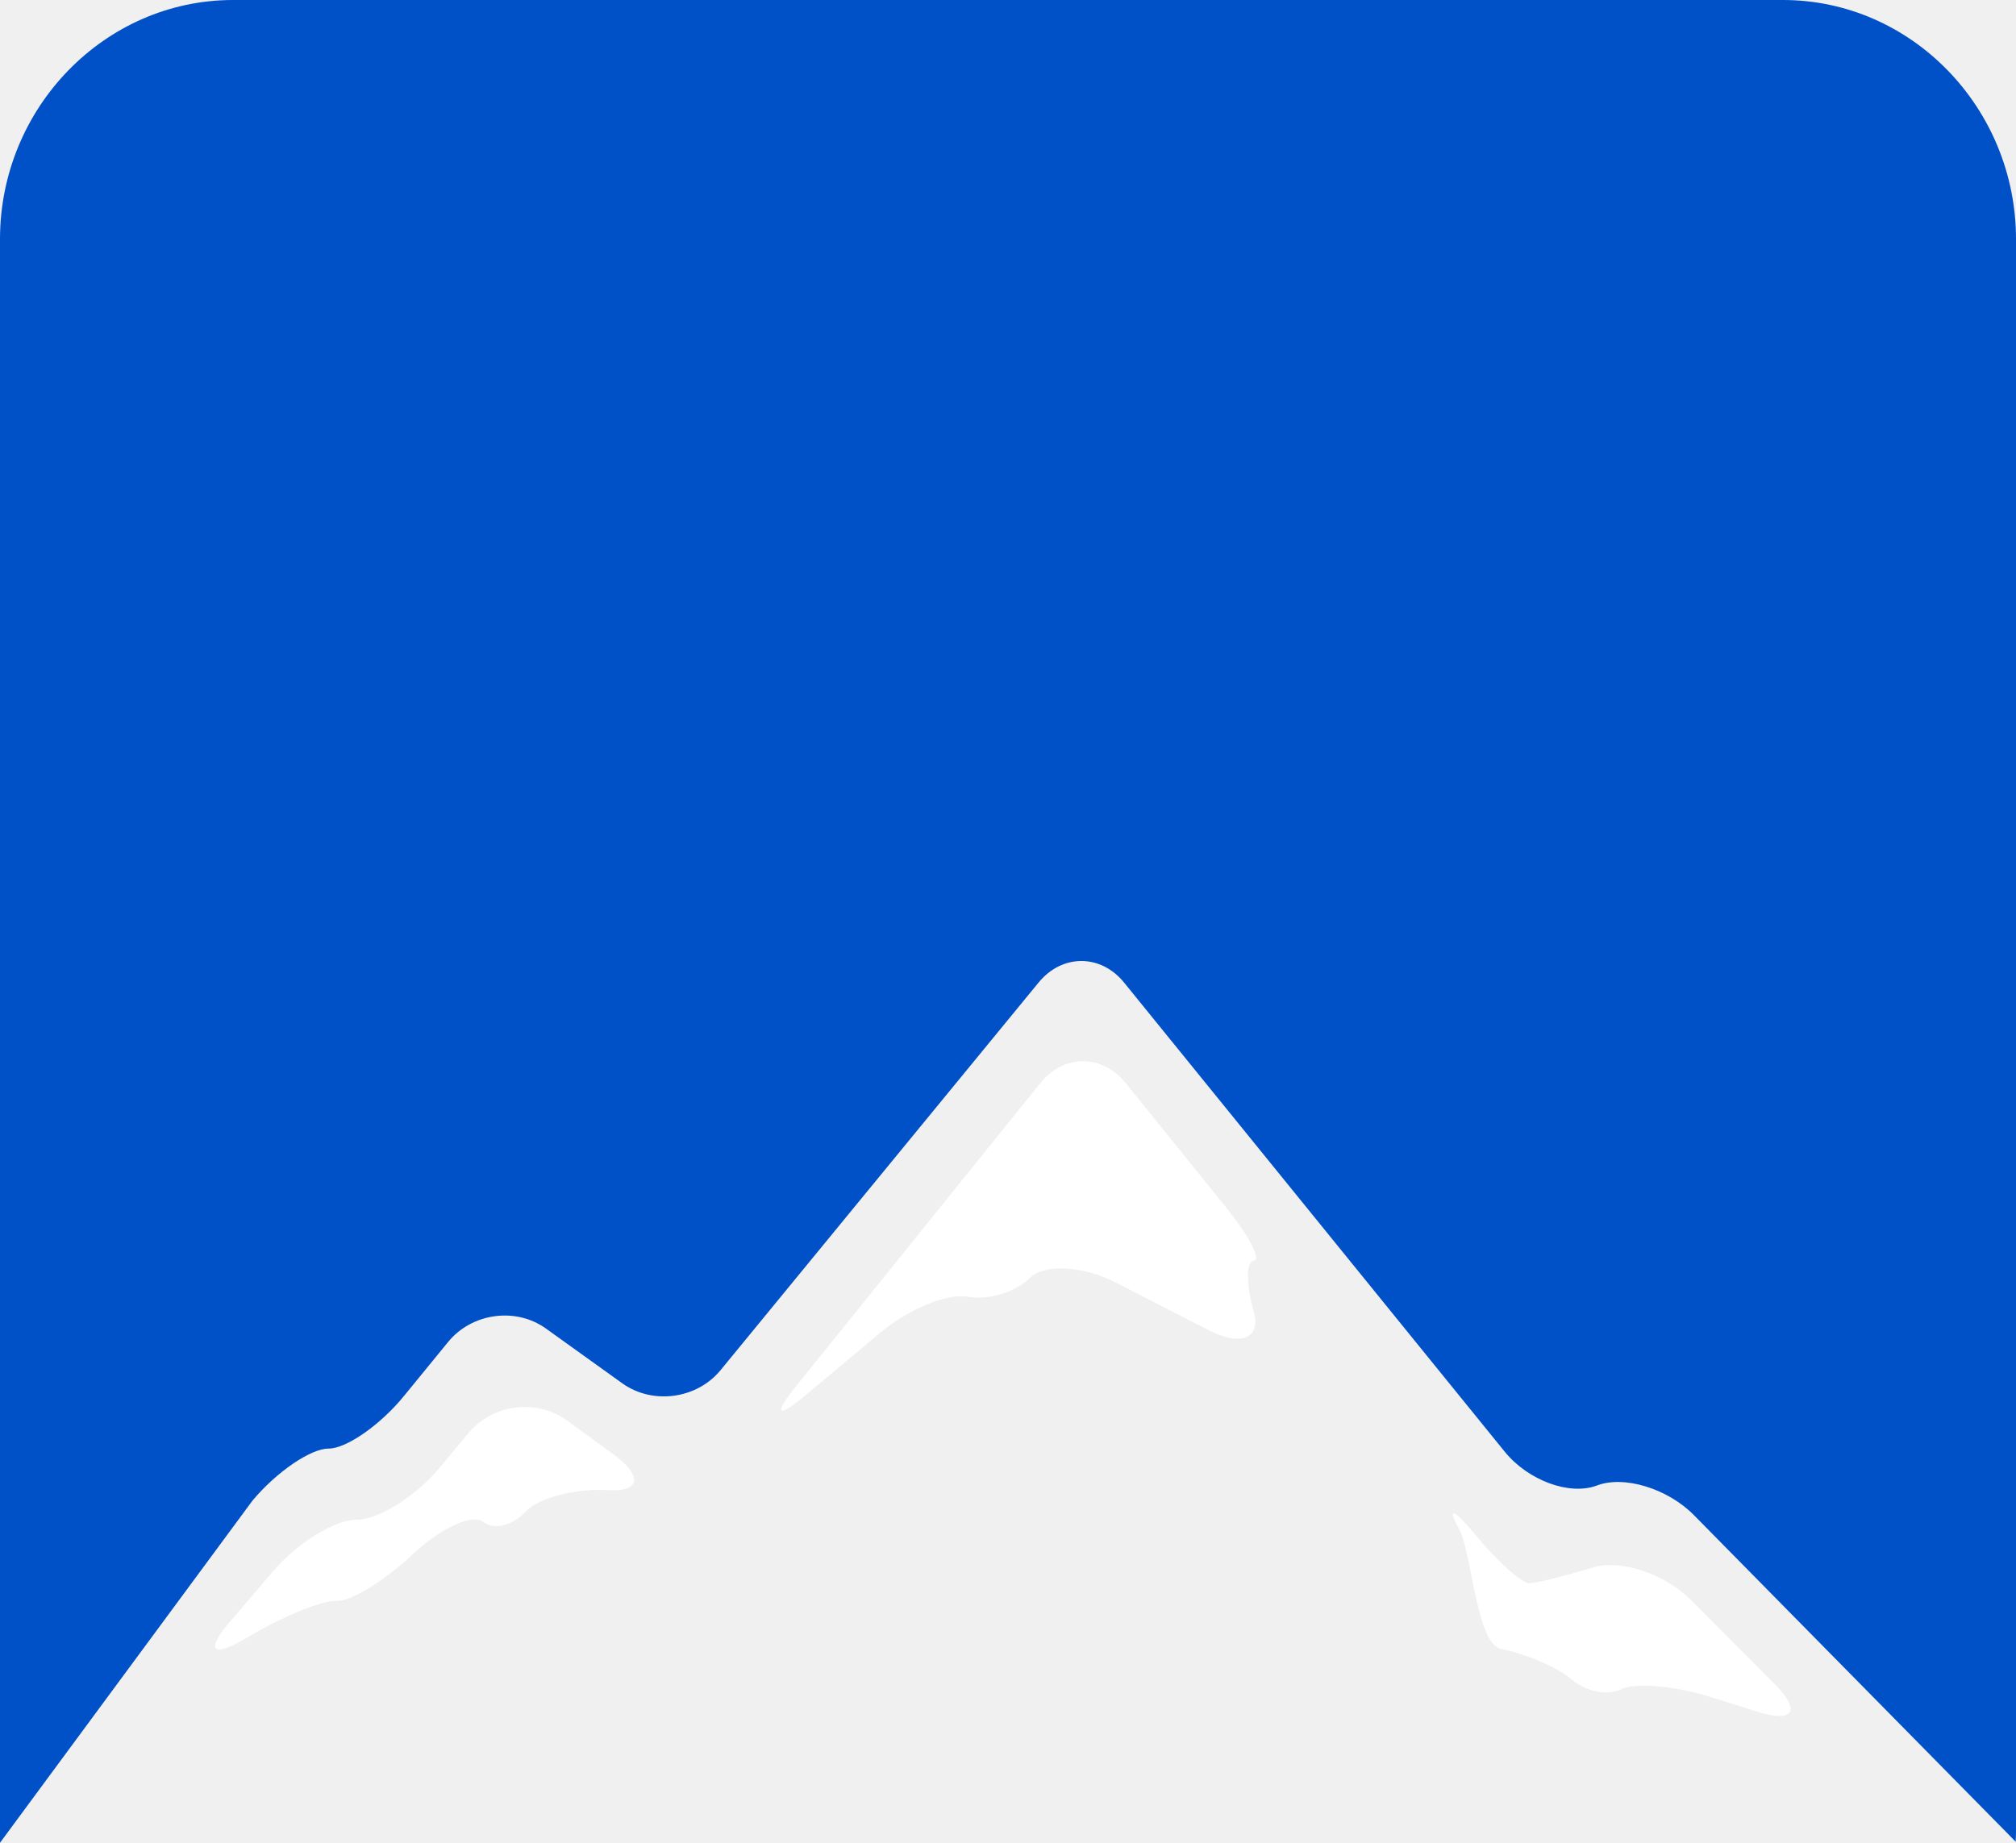
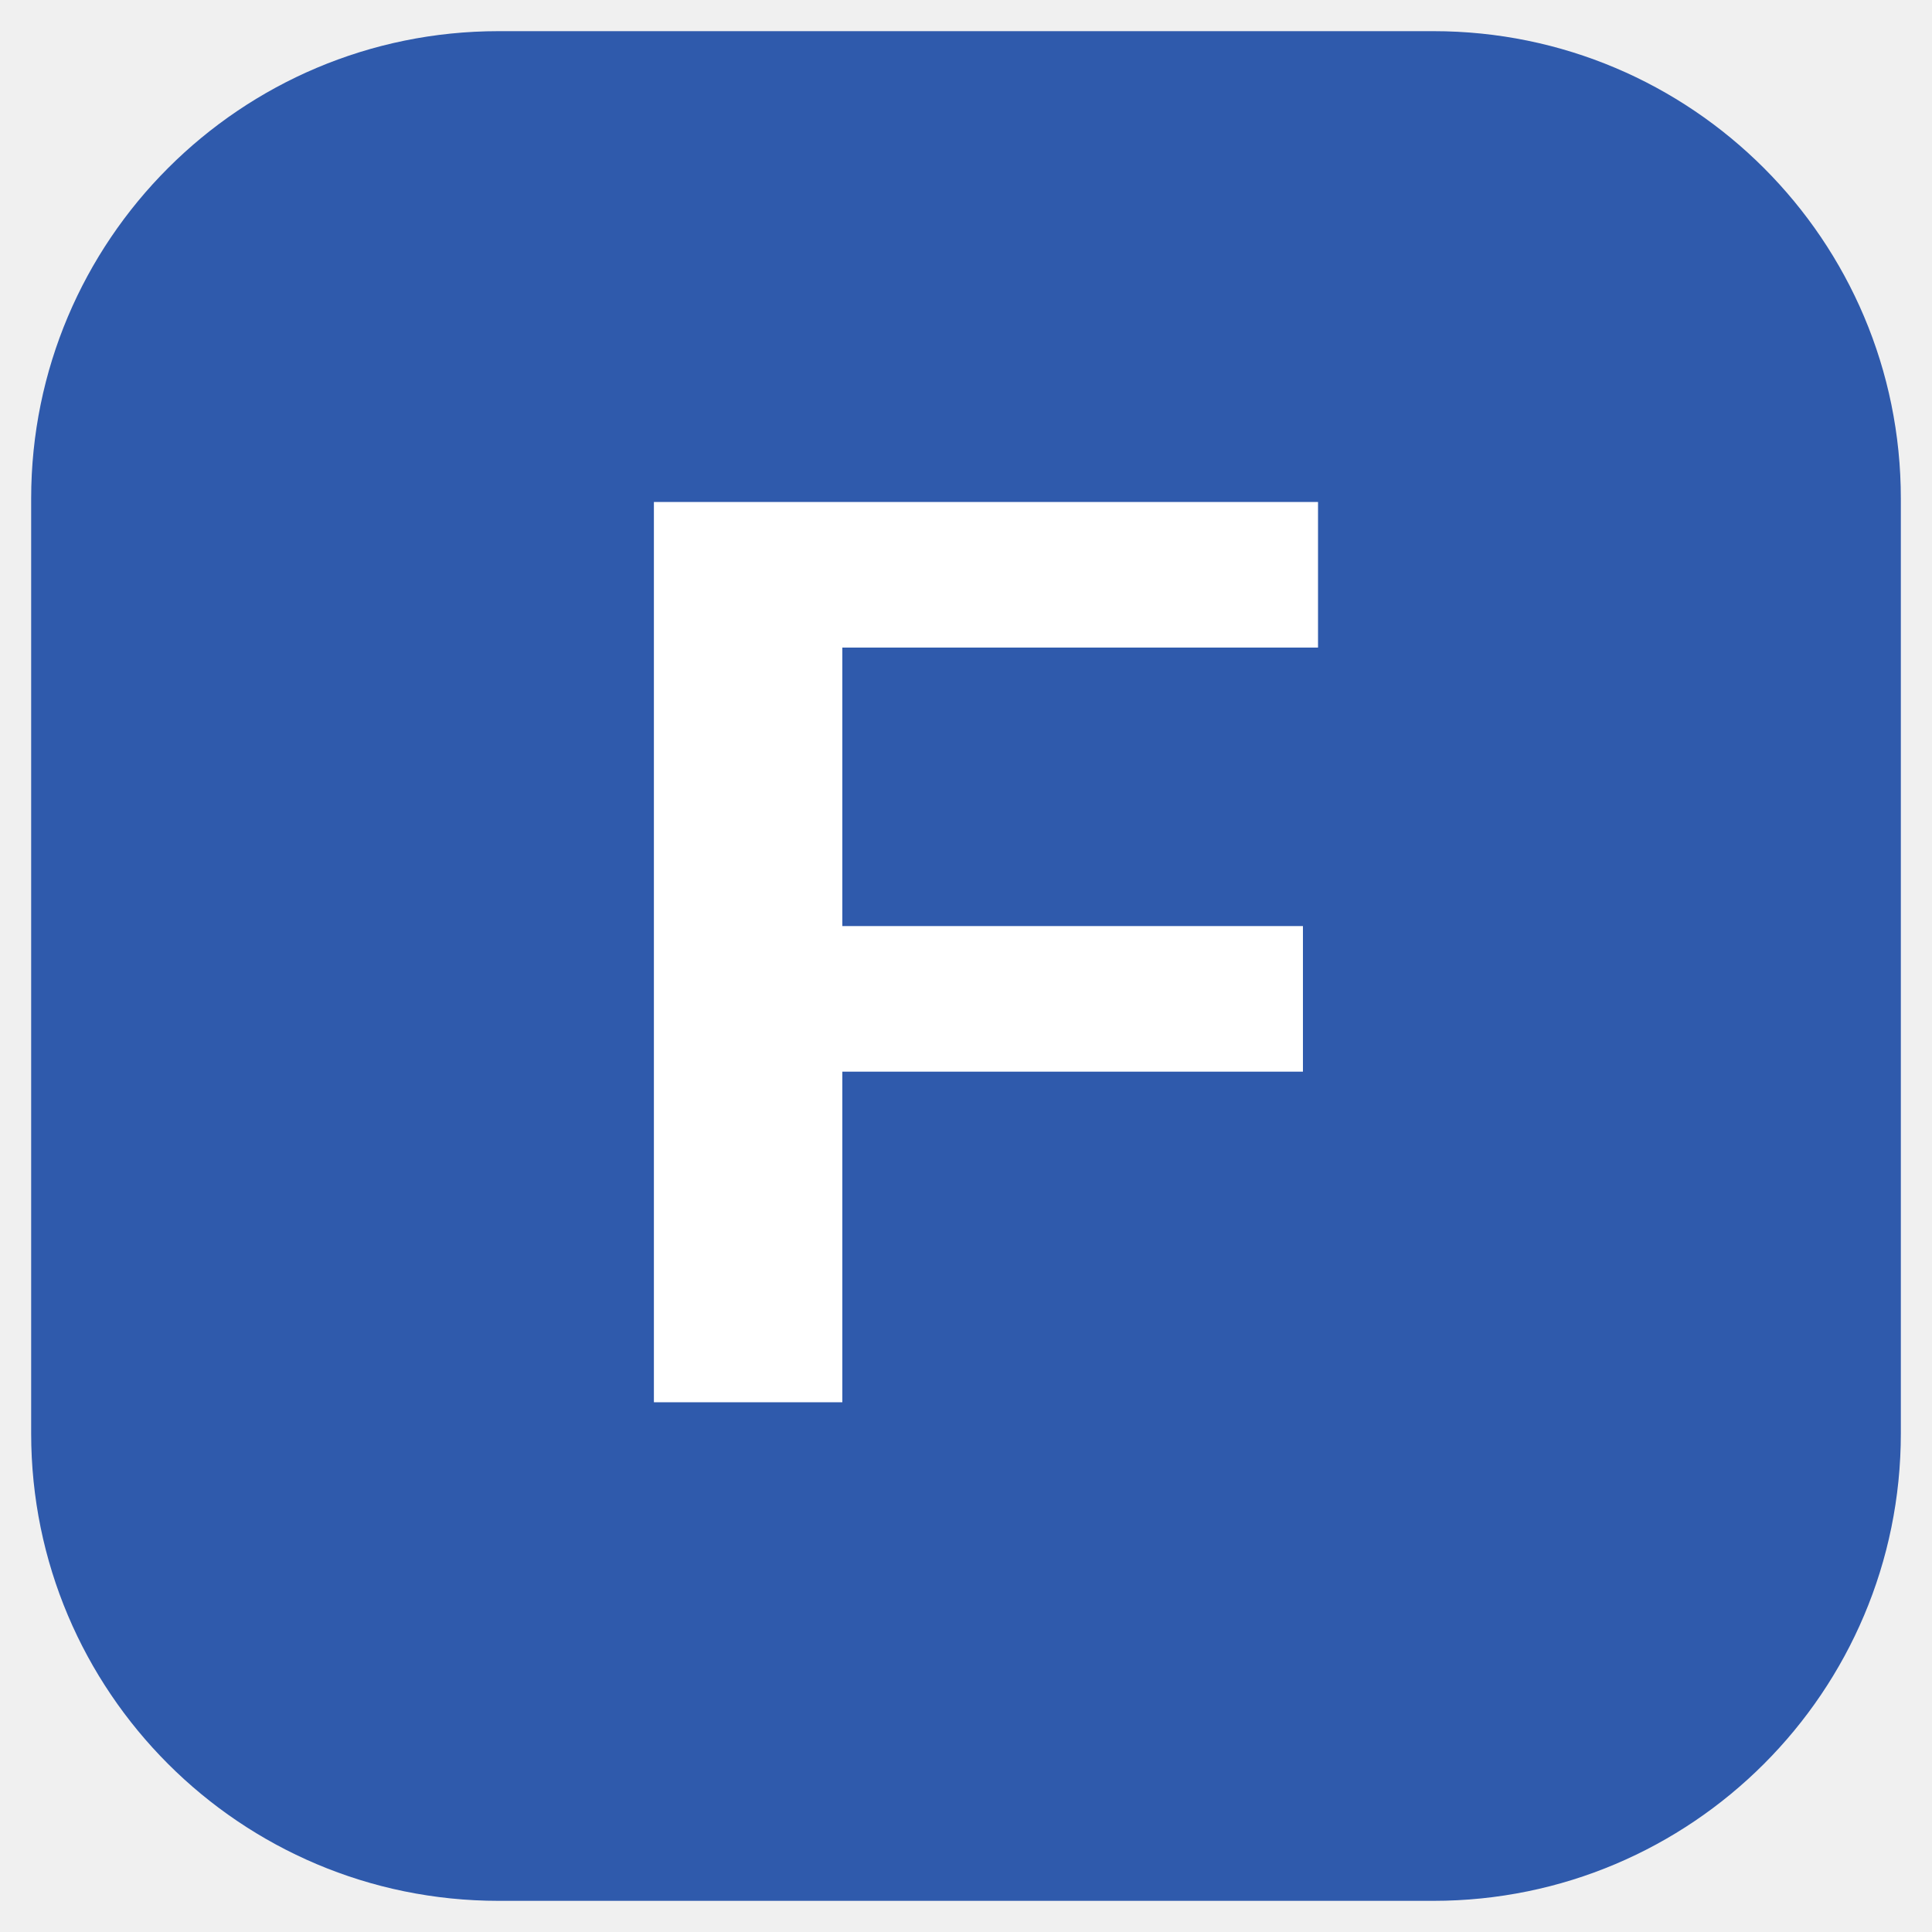
- <svg xmlns="http://www.w3.org/2000/svg" width="35" height="32" viewBox="0 0 35 32" fill="none">
-   <path d="M0 32V4.154C0 1.869 1.821 0 4.046 0H30.955C33.18 0 35 1.869 35 4.154V31.776C35 31.845 34.998 31.914 34.995 31.982L29.407 26.309C28.952 25.848 28.194 25.616 27.724 25.796C27.251 25.975 26.53 25.71 26.123 25.208L19.519 17.067C19.114 16.563 18.44 16.562 18.031 17.062L12.509 23.794C12.097 24.295 11.332 24.397 10.807 24.024L9.479 23.071C8.955 22.694 8.192 22.799 7.78 23.303L7.013 24.242C6.604 24.744 6.013 25.156 5.704 25.155C5.394 25.154 4.799 25.561 4.383 26.059L0 32Z" fill="#0050C8" />
-   <path d="M19.543 18.807C19.134 18.301 18.469 18.302 18.061 18.808L13.826 24.065C13.418 24.57 13.489 24.643 13.985 24.228L15.276 23.148C15.77 22.732 16.456 22.449 16.801 22.519C17.143 22.586 17.629 22.44 17.88 22.192C18.129 21.943 18.8 21.979 19.372 22.271L20.973 23.094C21.542 23.389 21.901 23.242 21.765 22.772C21.632 22.302 21.632 21.905 21.766 21.892C21.902 21.878 21.679 21.452 21.272 20.95L19.543 18.807Z" fill="white" />
-   <path d="M25.625 26.664C25.242 26.2 25.108 26.149 25.331 26.551C25.555 26.953 25.627 28.555 26.066 28.637C26.505 28.722 27.057 28.962 27.293 29.169C27.529 29.375 27.912 29.45 28.15 29.332C28.385 29.216 29.08 29.276 29.69 29.466L30.532 29.731C31.144 29.919 31.269 29.702 30.812 29.244L29.361 27.789C28.903 27.328 28.139 27.073 27.66 27.218C27.182 27.364 26.685 27.488 26.556 27.494C26.429 27.5 26.008 27.127 25.625 26.664Z" fill="white" />
-   <path d="M9.839 24.665C9.316 24.284 8.553 24.382 8.137 24.882L7.634 25.484C7.222 25.983 6.571 26.39 6.194 26.389C5.816 26.389 5.163 26.792 4.742 27.284L3.993 28.16C3.569 28.652 3.682 28.791 4.236 28.468L4.422 28.36C4.979 28.039 5.621 27.784 5.851 27.799C6.078 27.812 6.656 27.463 7.128 27.025L7.196 26.962C7.67 26.523 8.207 26.285 8.389 26.427C8.571 26.574 8.901 26.494 9.123 26.251C9.347 26.011 9.992 25.841 10.558 25.877C11.126 25.91 11.162 25.628 10.642 25.249L9.839 24.665Z" fill="white" />
+ <svg xmlns="http://www.w3.org/2000/svg" viewBox="0 0 62 62" width="100%" height="100%">
+   <rect x="1" y="1" width="60" height="60" rx="15" fill="#2f5aac" />
+   <text x="31" y="45" text-anchor="middle" font-family="Arial, Helvetica, sans-serif" font-weight="800" font-size="42" fill="#ffffff">F</text>
</svg>
